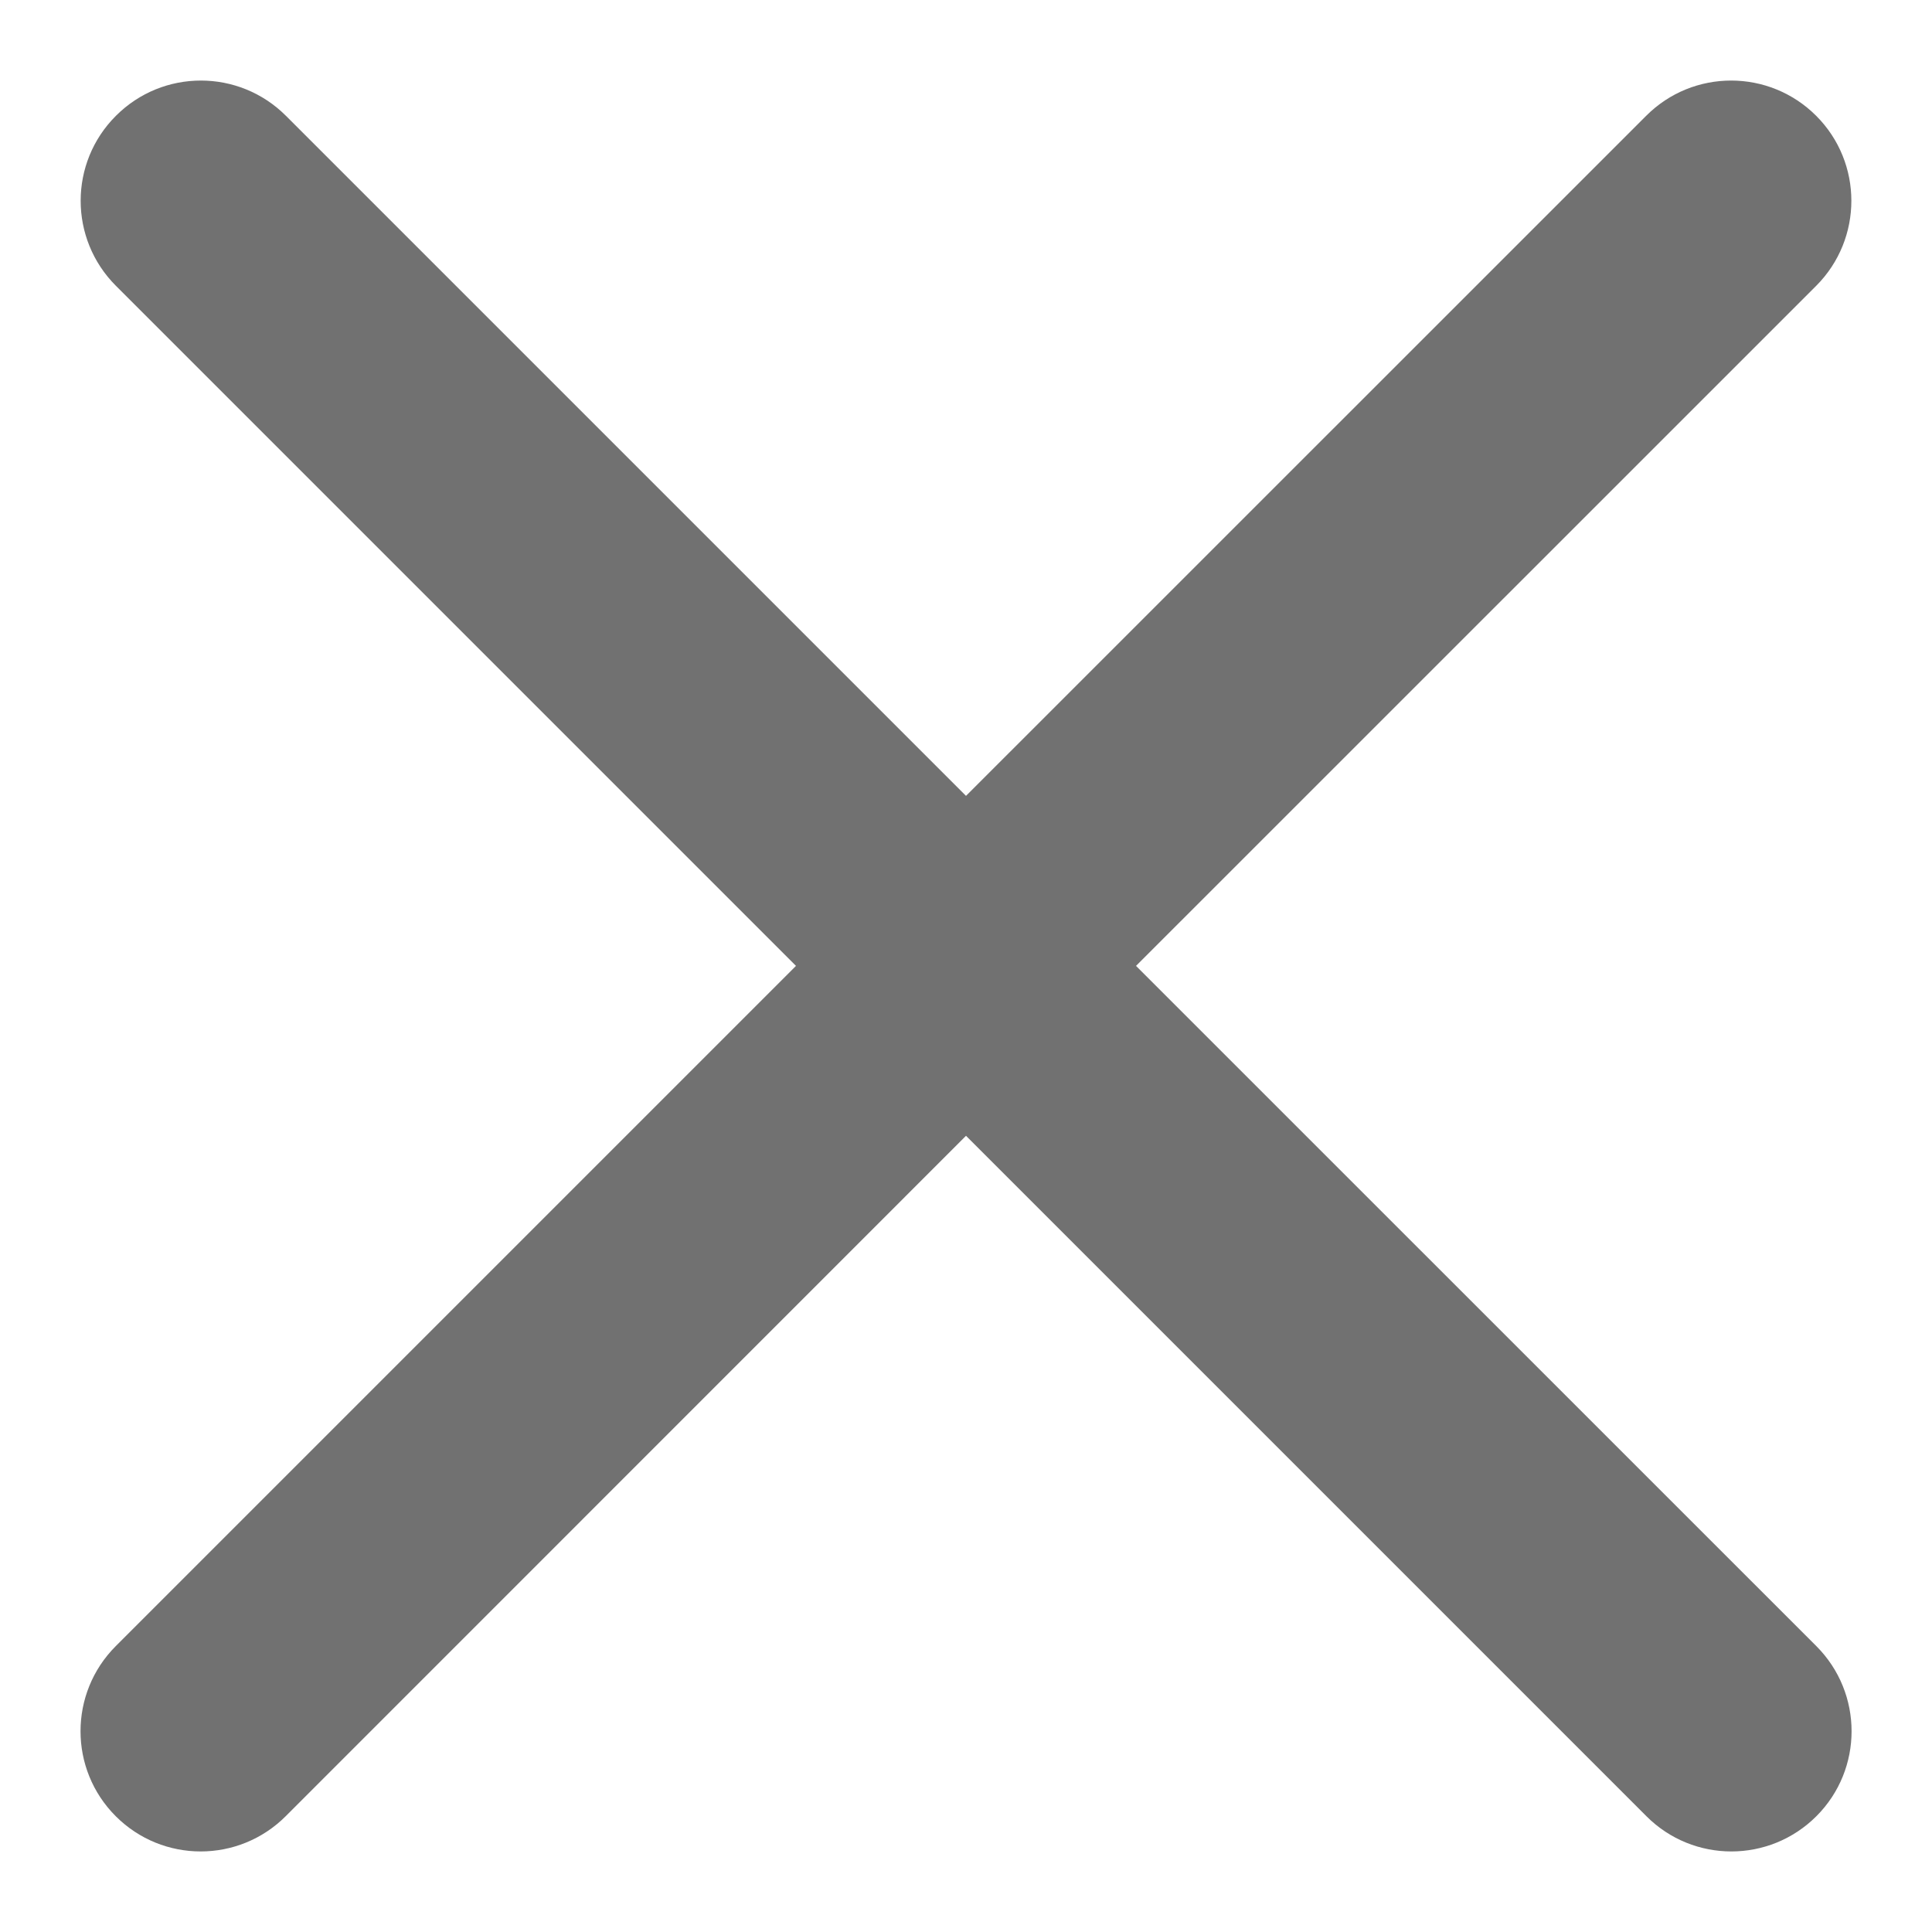
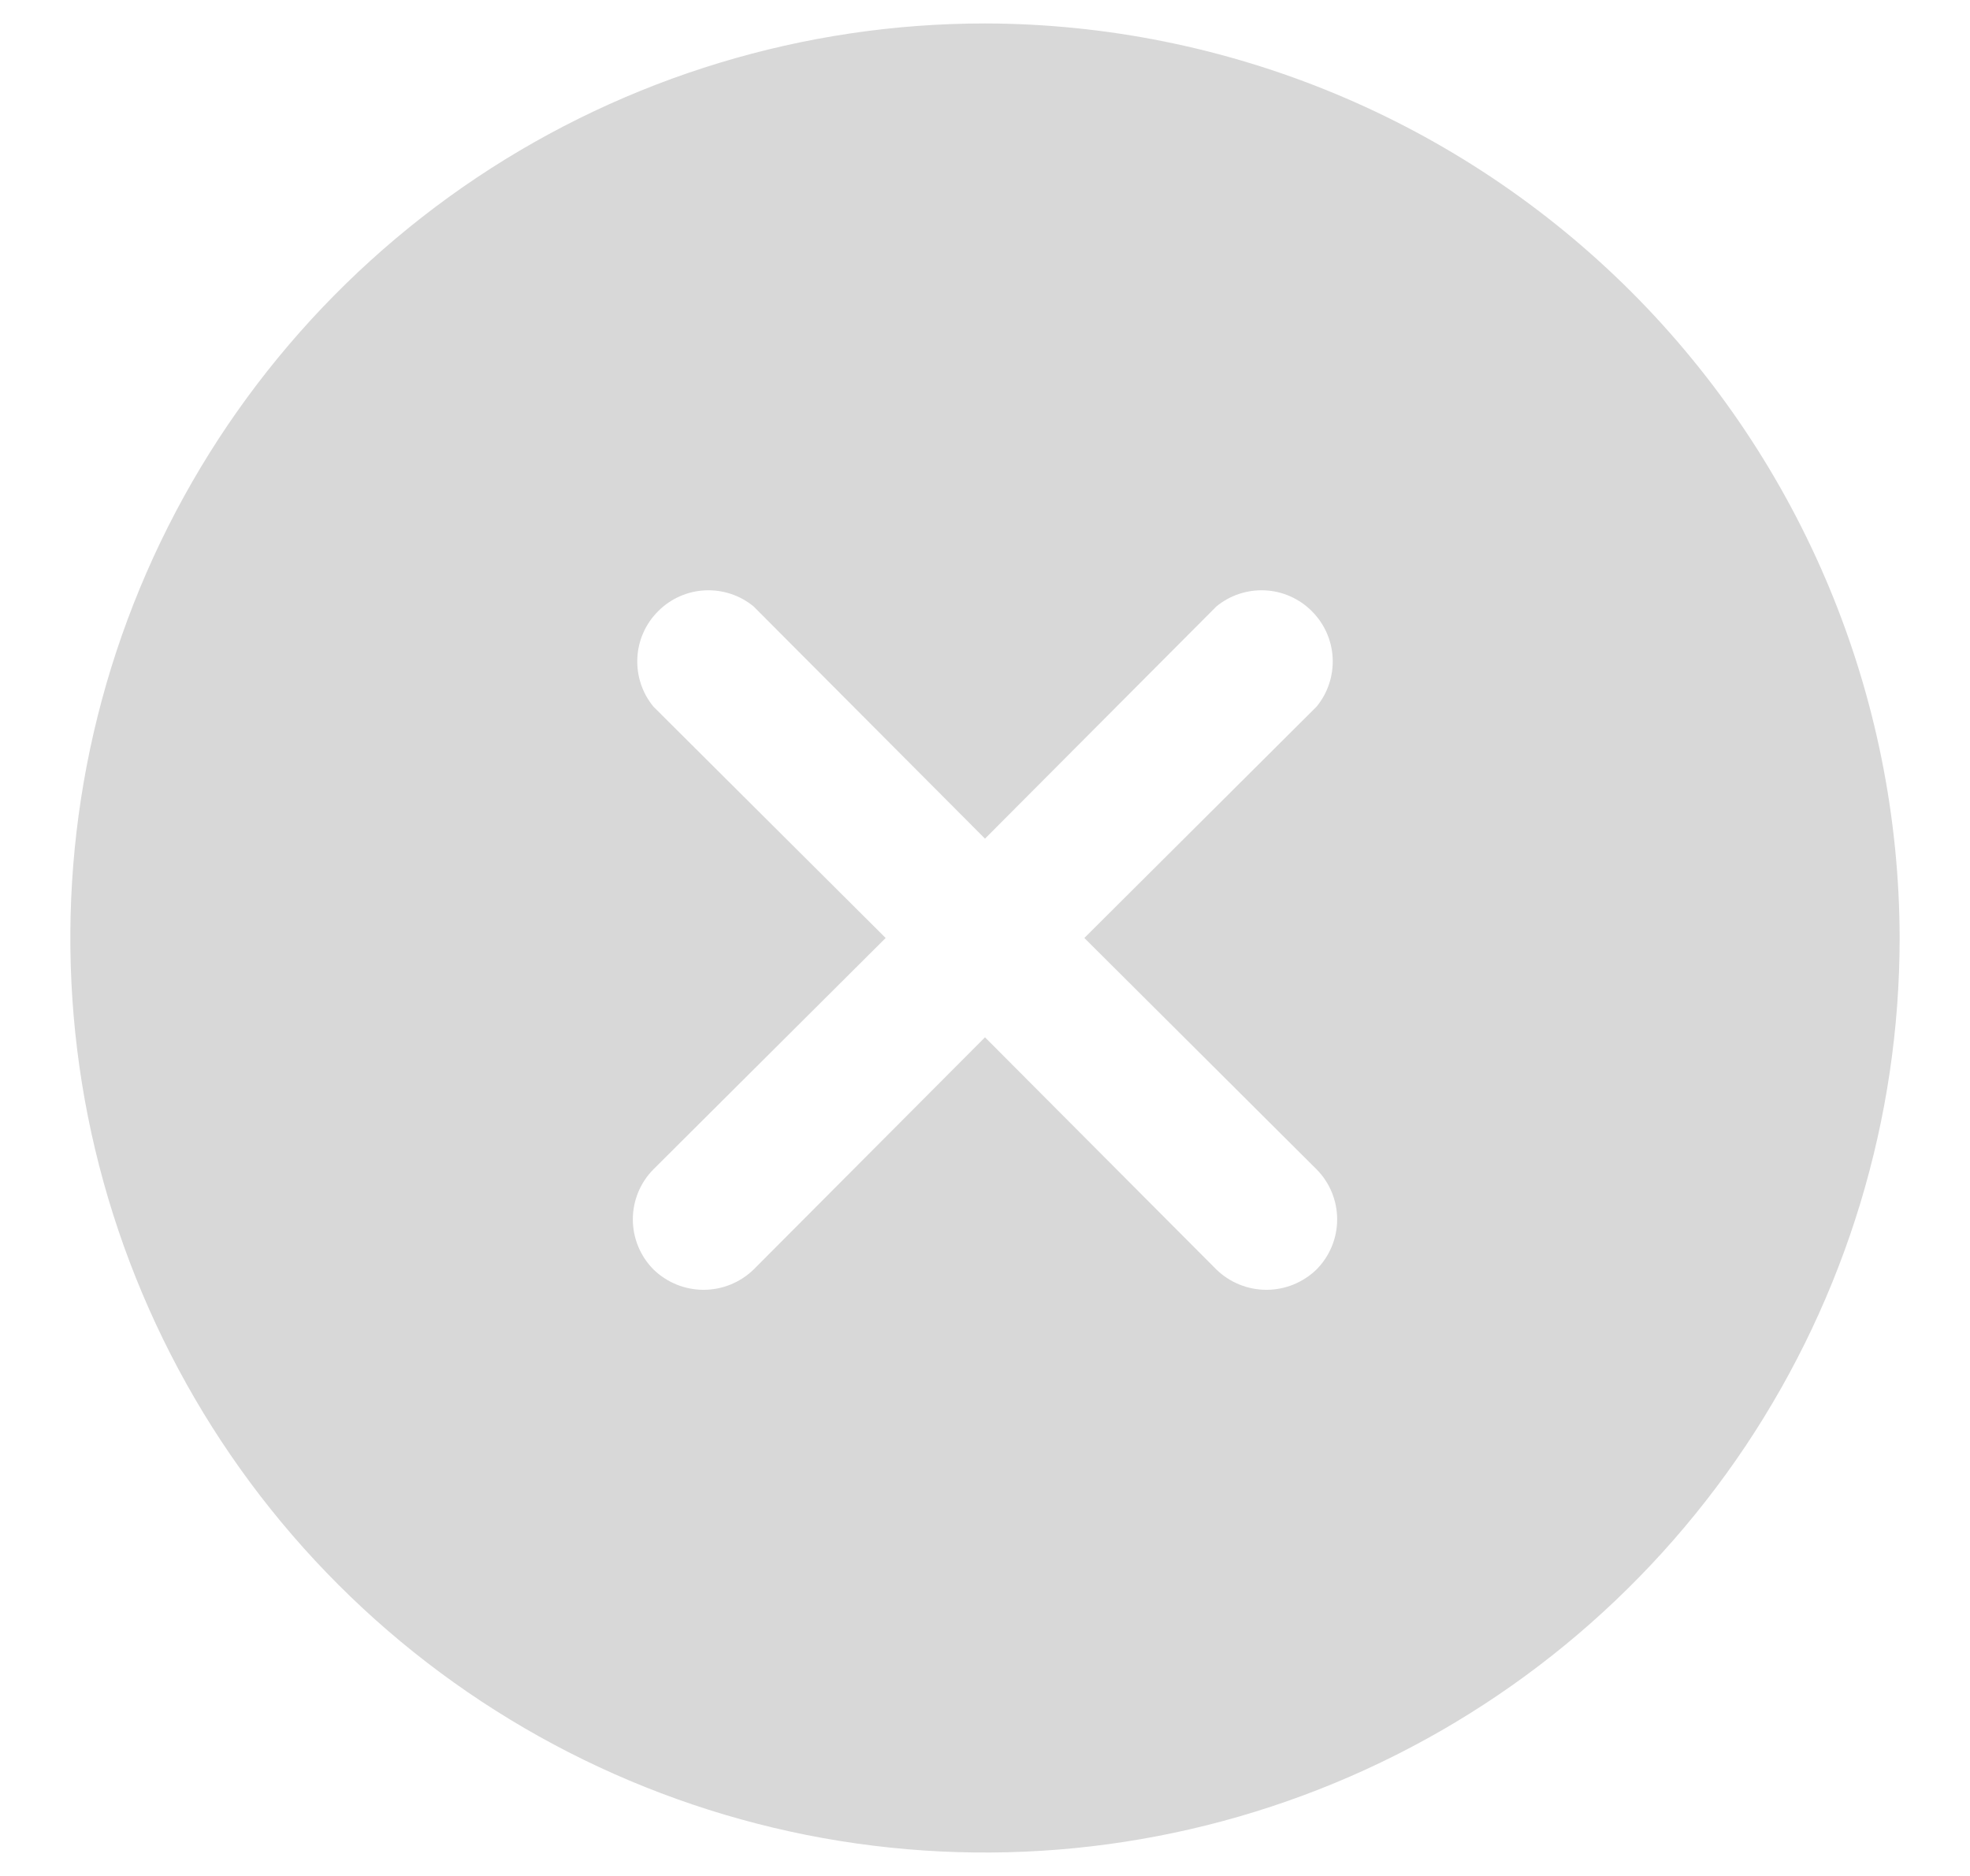
- <svg xmlns="http://www.w3.org/2000/svg" width="18" height="18" viewBox="0 0 18 18" fill="none">
-   <path d="M15.337 1.079C15.774 0.641 16.483 0.641 16.921 1.079C17.358 1.516 17.358 2.225 16.921 2.663L10.584 8.999L16.923 15.337C17.36 15.775 17.36 16.484 16.923 16.921C16.485 17.359 15.776 17.359 15.339 16.921L9 10.582L2.662 16.921C2.224 17.359 1.515 17.359 1.078 16.921C0.641 16.484 0.641 15.775 1.078 15.337L7.416 8.999L1.08 2.663C0.642 2.225 0.642 1.516 1.08 1.079C1.517 0.641 2.226 0.641 2.664 1.079L9 7.415L15.337 1.079Z" fill="#717171" />
+ <svg xmlns="http://www.w3.org/2000/svg" width="21" height="20" viewBox="0 0 21 20" fill="none">
+   <path d="M10.5 0.25C8.572 0.25 6.687 0.822 5.083 1.893C3.48 2.965 2.23 4.487 1.492 6.269C0.754 8.05 0.561 10.011 0.937 11.902C1.314 13.793 2.242 15.531 3.606 16.894C4.969 18.258 6.707 19.186 8.598 19.563C10.489 19.939 12.45 19.746 14.231 19.008C16.013 18.27 17.535 17.02 18.607 15.417C19.678 13.813 20.25 11.928 20.25 10C20.245 7.416 19.216 4.939 17.389 3.111C15.561 1.284 13.084 0.255 10.5 0.25ZM14.034 12.466C14.175 12.608 14.254 12.8 14.254 13C14.254 13.2 14.175 13.392 14.034 13.534C13.891 13.673 13.699 13.751 13.5 13.751C13.301 13.751 13.109 13.673 12.966 13.534L10.5 11.059L8.034 13.534C7.891 13.673 7.699 13.751 7.5 13.751C7.301 13.751 7.109 13.673 6.966 13.534C6.825 13.392 6.746 13.2 6.746 13C6.746 12.8 6.825 12.608 6.966 12.466L9.441 10L6.966 7.534C6.846 7.389 6.785 7.204 6.794 7.015C6.803 6.827 6.882 6.649 7.016 6.516C7.149 6.382 7.327 6.303 7.515 6.294C7.704 6.285 7.889 6.346 8.034 6.466L10.5 8.941L12.966 6.466C13.111 6.346 13.296 6.285 13.485 6.294C13.673 6.303 13.851 6.382 13.984 6.516C14.118 6.649 14.197 6.827 14.206 7.015C14.215 7.204 14.154 7.389 14.034 7.534L11.559 10L14.034 12.466Z" fill="#D8D8D8" />
</svg>
